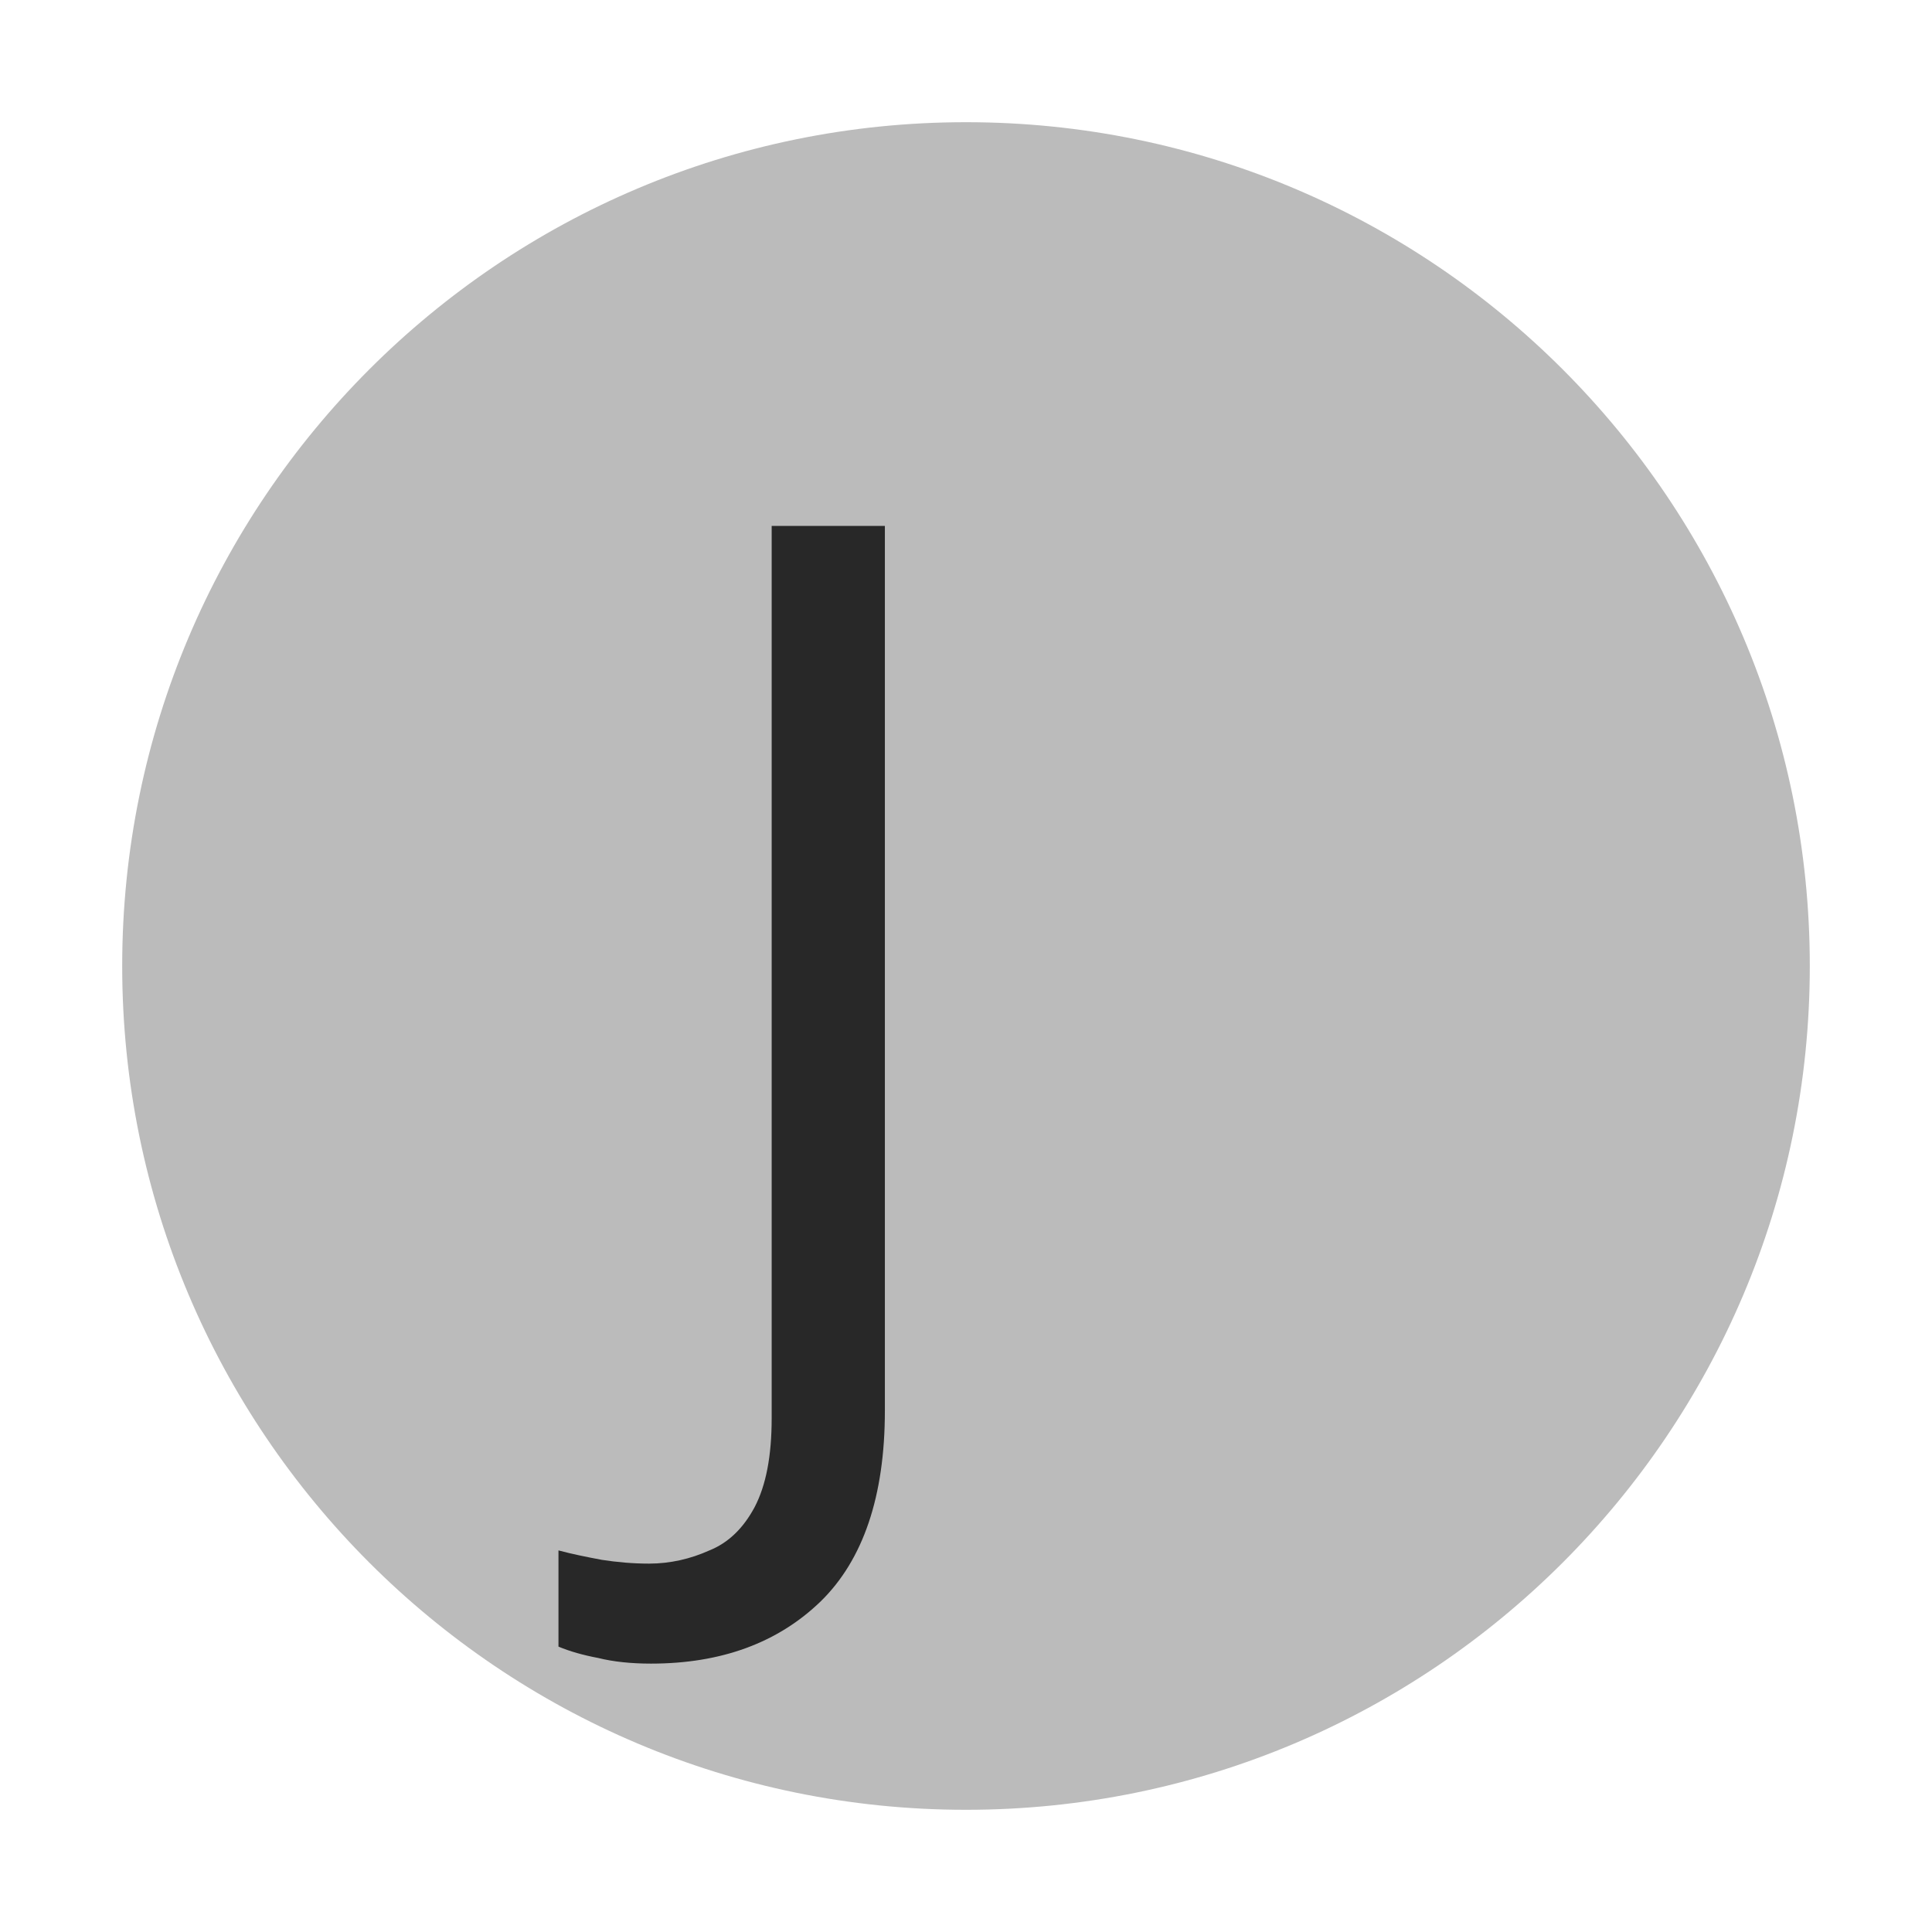
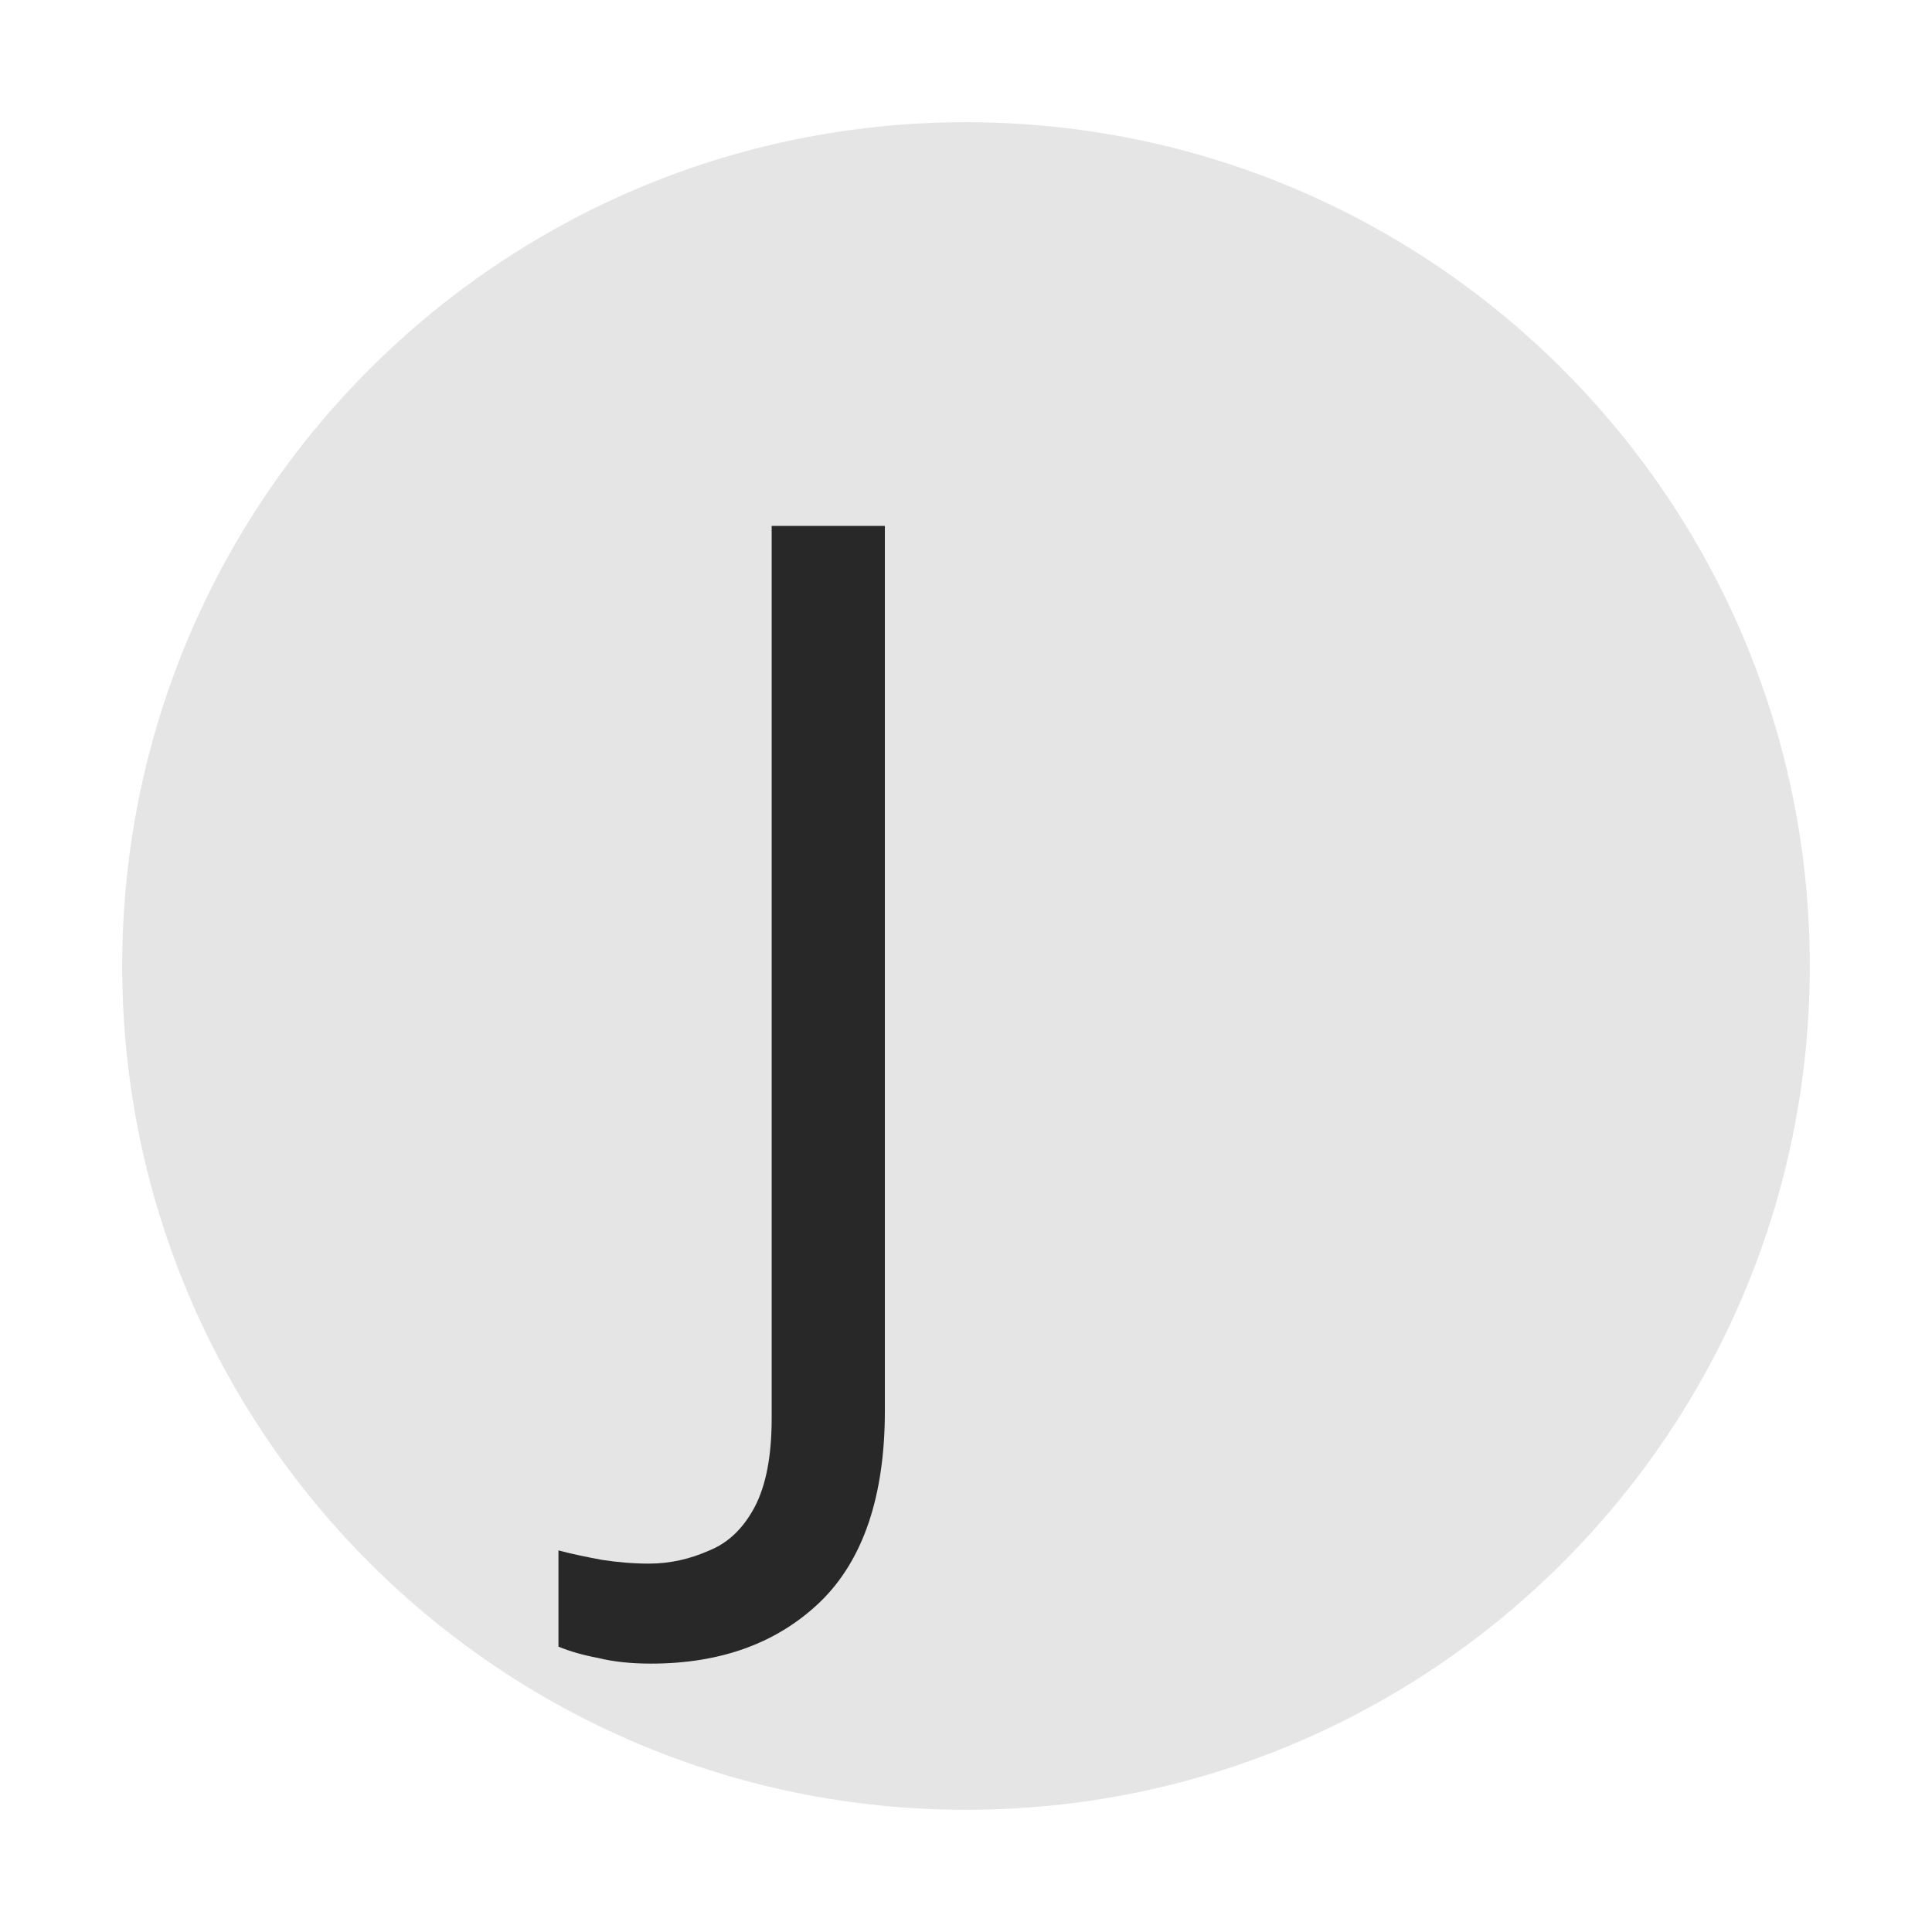
<svg xmlns="http://www.w3.org/2000/svg" width="100%" height="100%" viewBox="0 0 16 16" version="1.1" xml:space="preserve" style="fill-rule:evenodd;clip-rule:evenodd;stroke-linejoin:round;stroke-miterlimit:2;">
-   <rect id="No-changes" x="0" y="-0" width="16" height="16" style="fill:none;" />
+   <rect id="No-changes" x="0" y="0" width="16" height="16" style="fill:none;" />
  <g id="No-changes1">
-     <circle cx="8" cy="8" r="6.988" style="fill:#bbb;" />
+     <circle cx="8" cy="8" r="6.988" style="fill:#e5e5e5;" />
    <text x="5.437px" y="11.793px" style="font-family:'Montserrat-Regular', 'Montserrat';font-size:10.417px;fill:#282828;">J</text>
  </g>
</svg>
